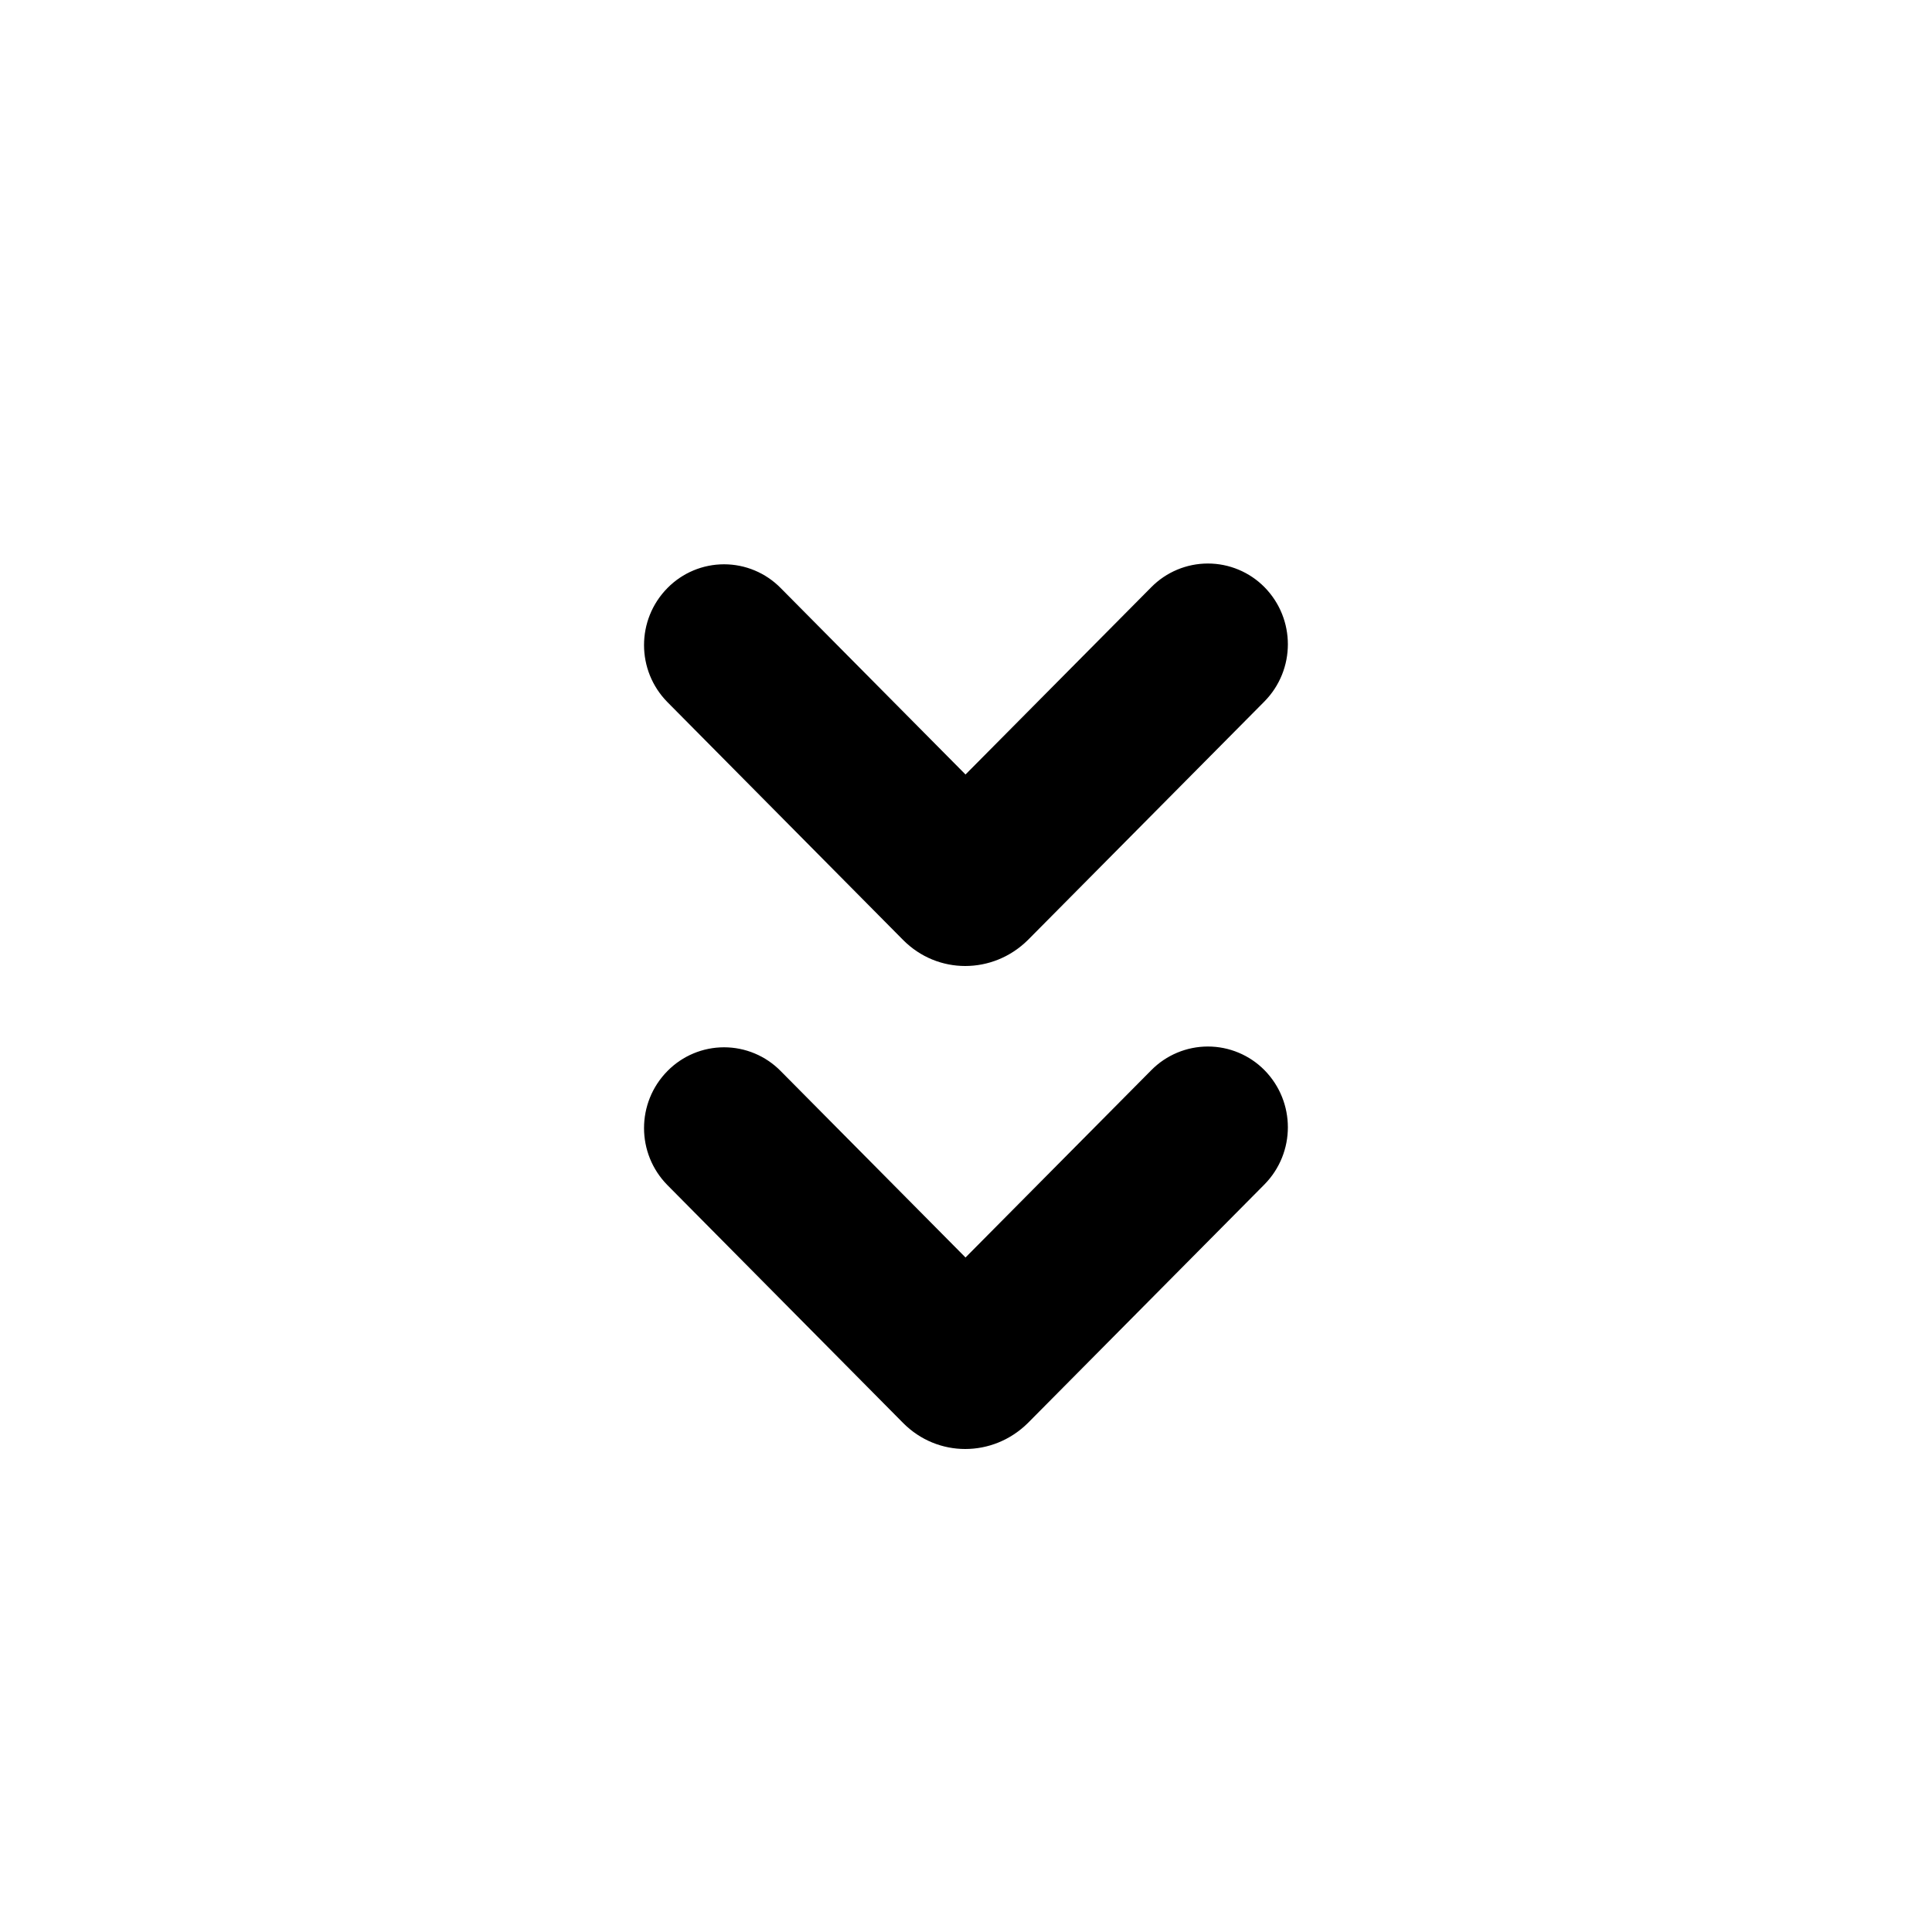
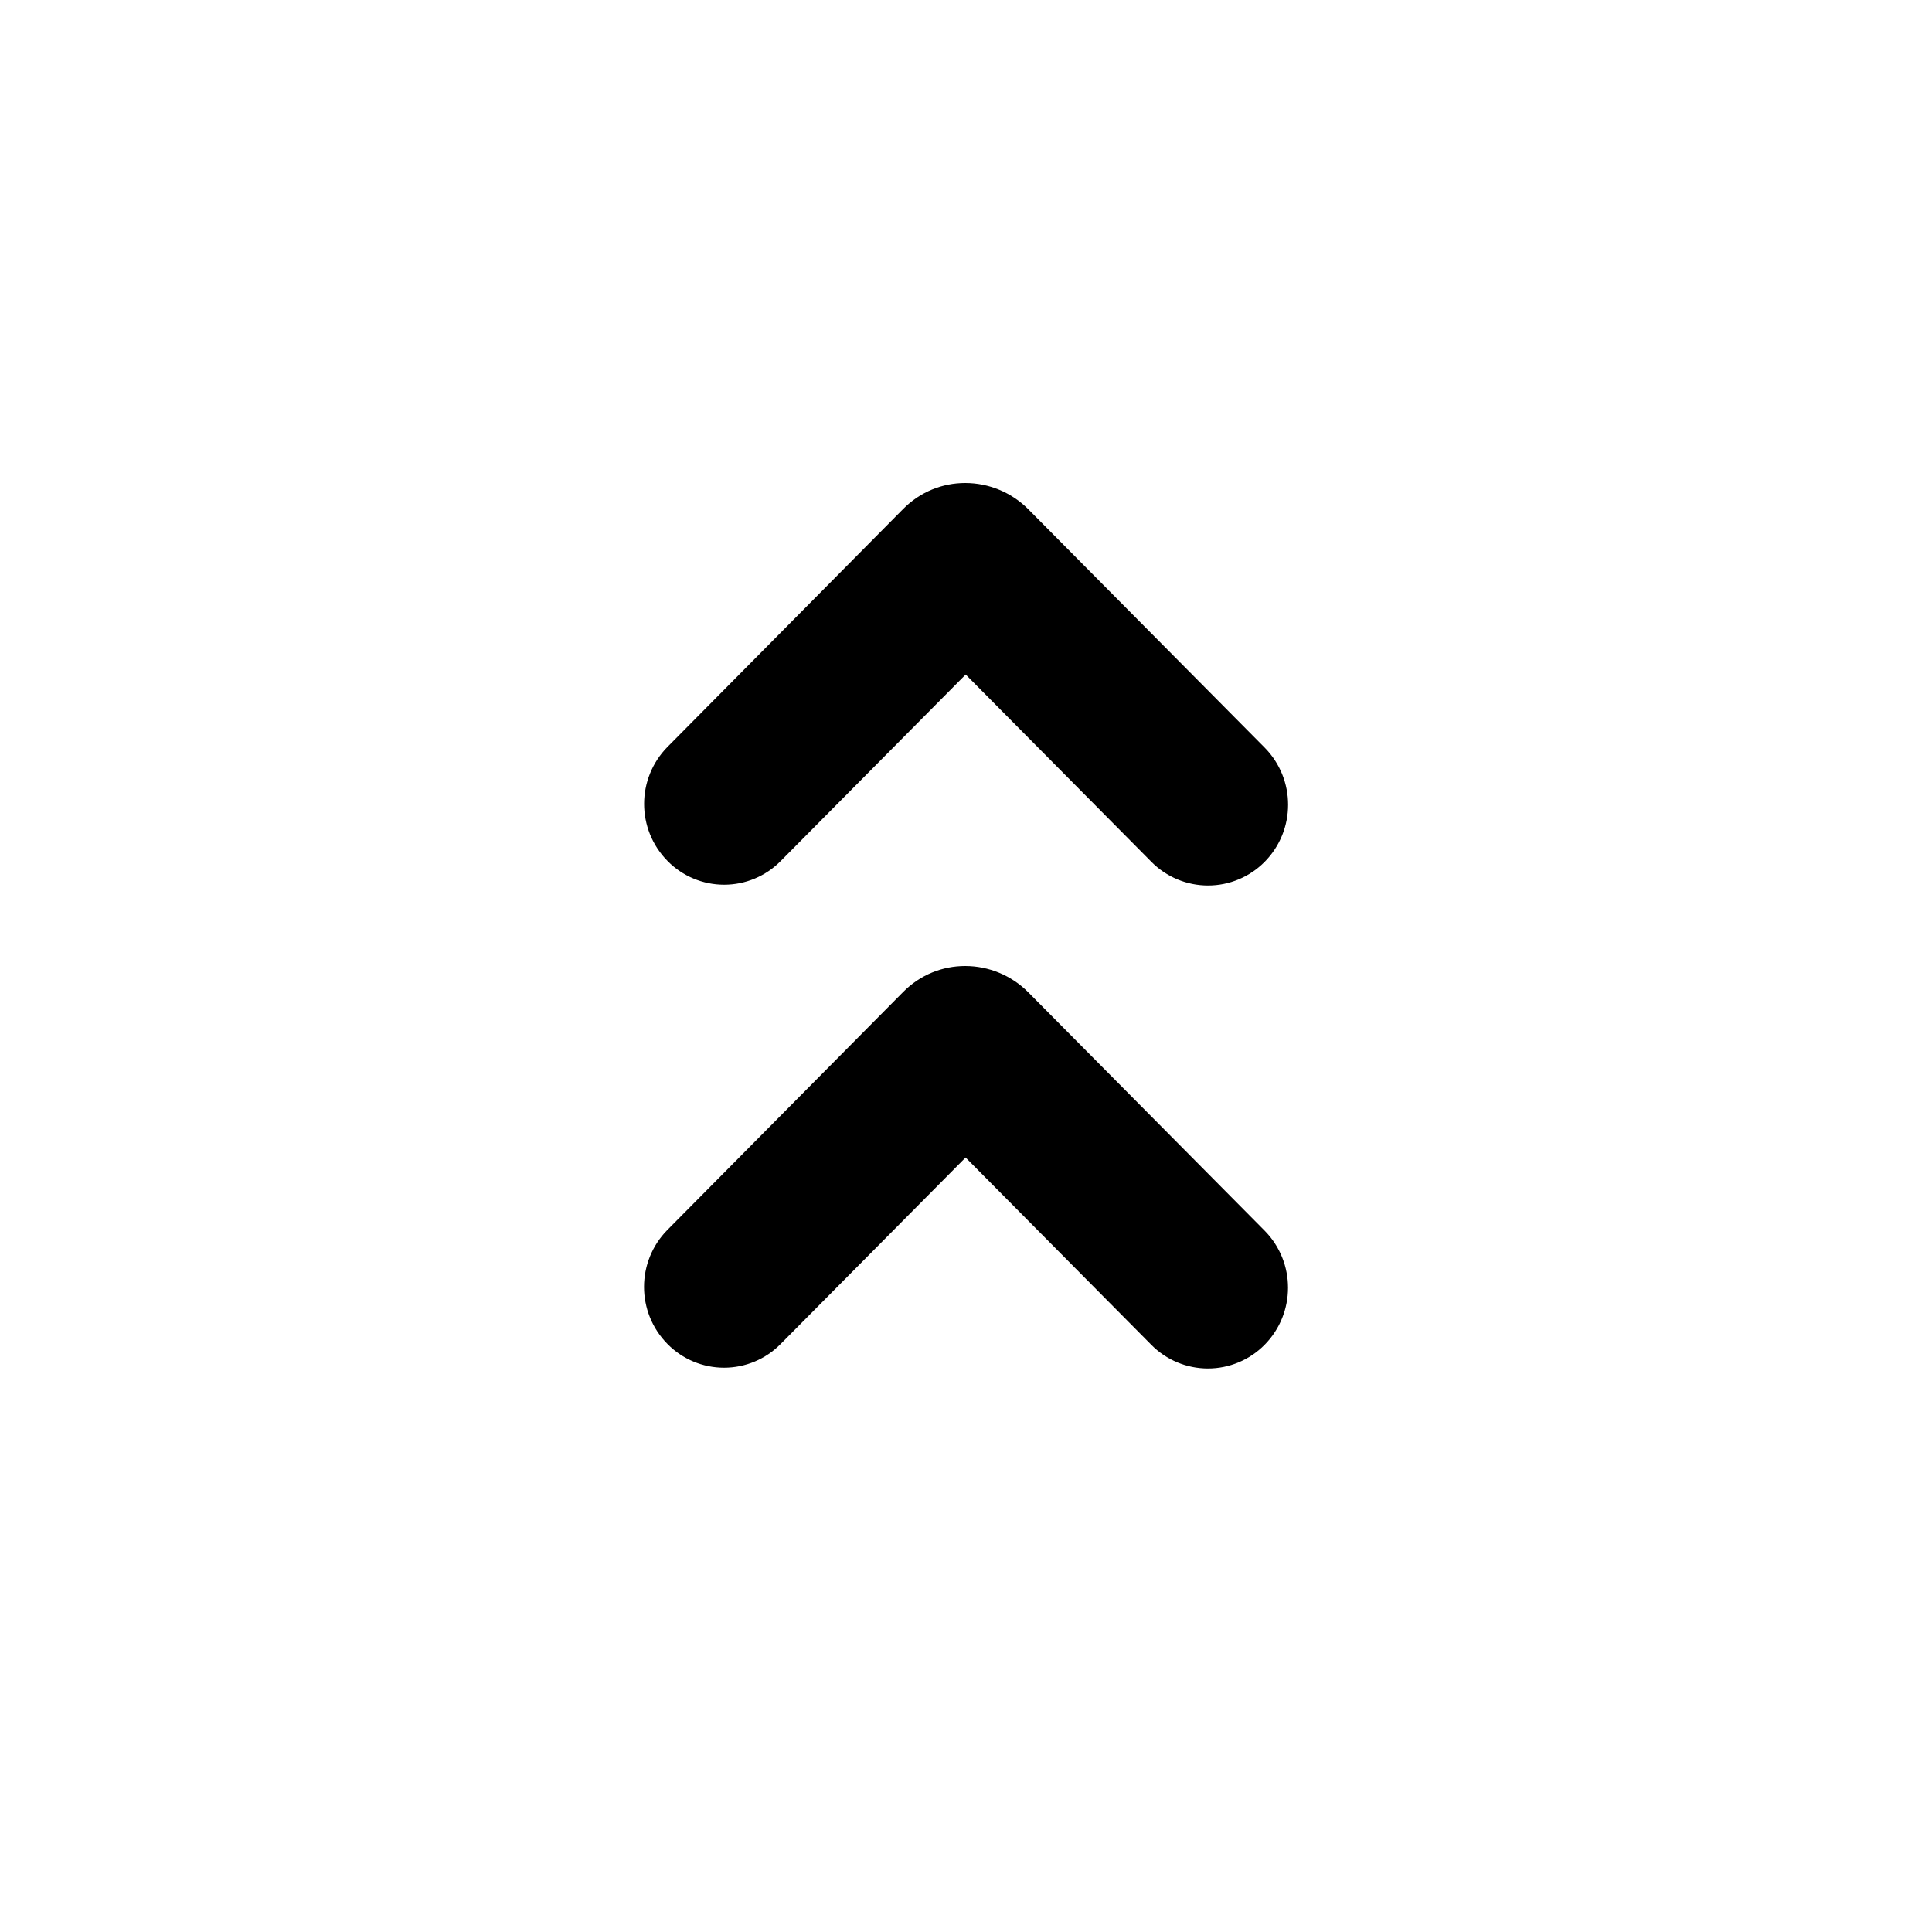
<svg width="24" height="24" viewBox="0 0 24 24">
-   <path d="M14.302 13.294l-2.308 2.327-2.297-2.317a.986.986 0 0 0-1.405 0 1.009 1.009 0 0 0 0 1.419l2.928 2.955c.214.215.492.322.77.322.28 0 .56-.107.778-.322l2.94-2.965a1.012 1.012 0 0 0 0-1.419.988.988 0 0 0-1.406 0zm0-6l-2.308 2.327-2.297-2.317a.986.986 0 0 0-1.405 0 1.009 1.009 0 0 0 0 1.419l2.928 2.955c.214.215.492.322.77.322.28 0 .56-.107.778-.322l2.94-2.965a1.012 1.012 0 0 0 0-1.419.988.988 0 0 0-1.406 0z" fill="currentColor" fill-rule="evenodd" />
+   <path d="M11.22 6.322L8.293 9.277a1.009 1.009 0 0 0 0 1.419.986.986 0 0 0 1.405 0l2.298-2.317 2.307 2.327a.989.989 0 0 0 1.407 0 1.01 1.01 0 0 0 0-1.419l-2.94-2.965A1.106 1.106 0 0 0 11.99 6c-.28 0-.557.107-.77.322zm0 6l-2.928 2.955a1.009 1.009 0 0 0 0 1.419.986.986 0 0 0 1.405 0l2.298-2.317 2.307 2.327a.989.989 0 0 0 1.407 0 1.01 1.01 0 0 0 0-1.419l-2.94-2.965A1.106 1.106 0 0 0 11.99 12c-.28 0-.557.107-.77.322z" fill="currentColor" fill-rule="evenodd" />
</svg>
